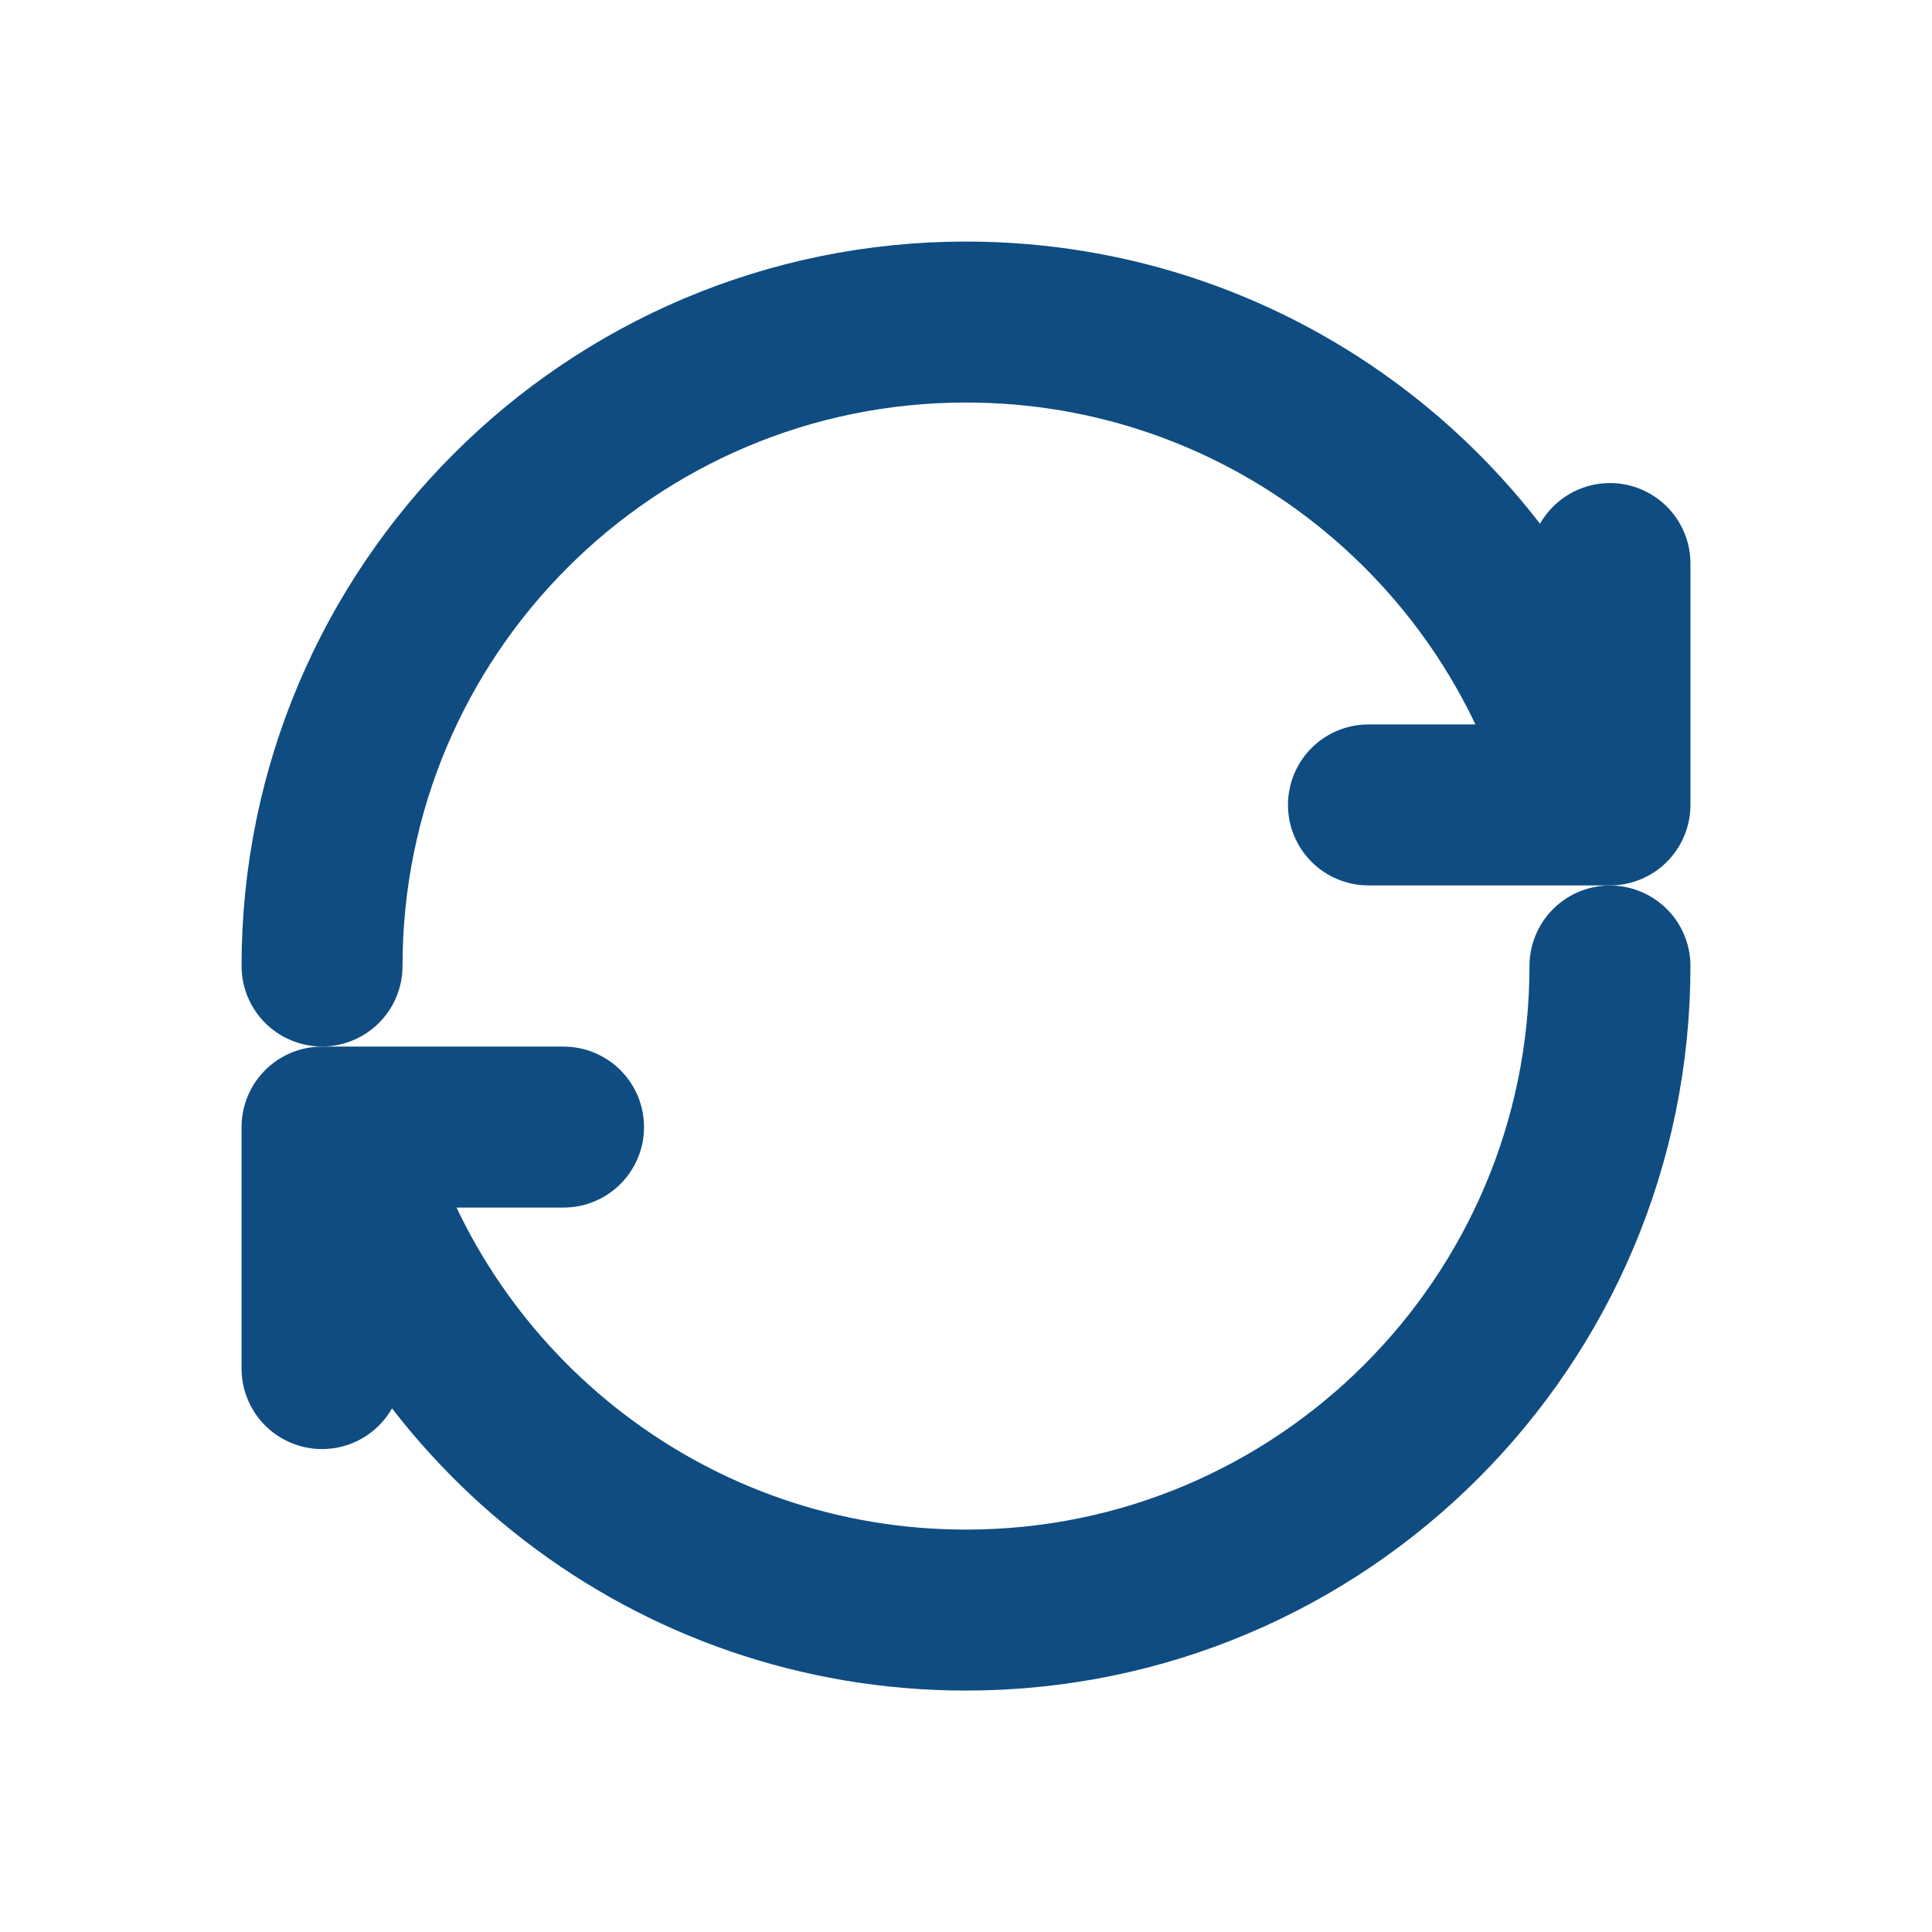
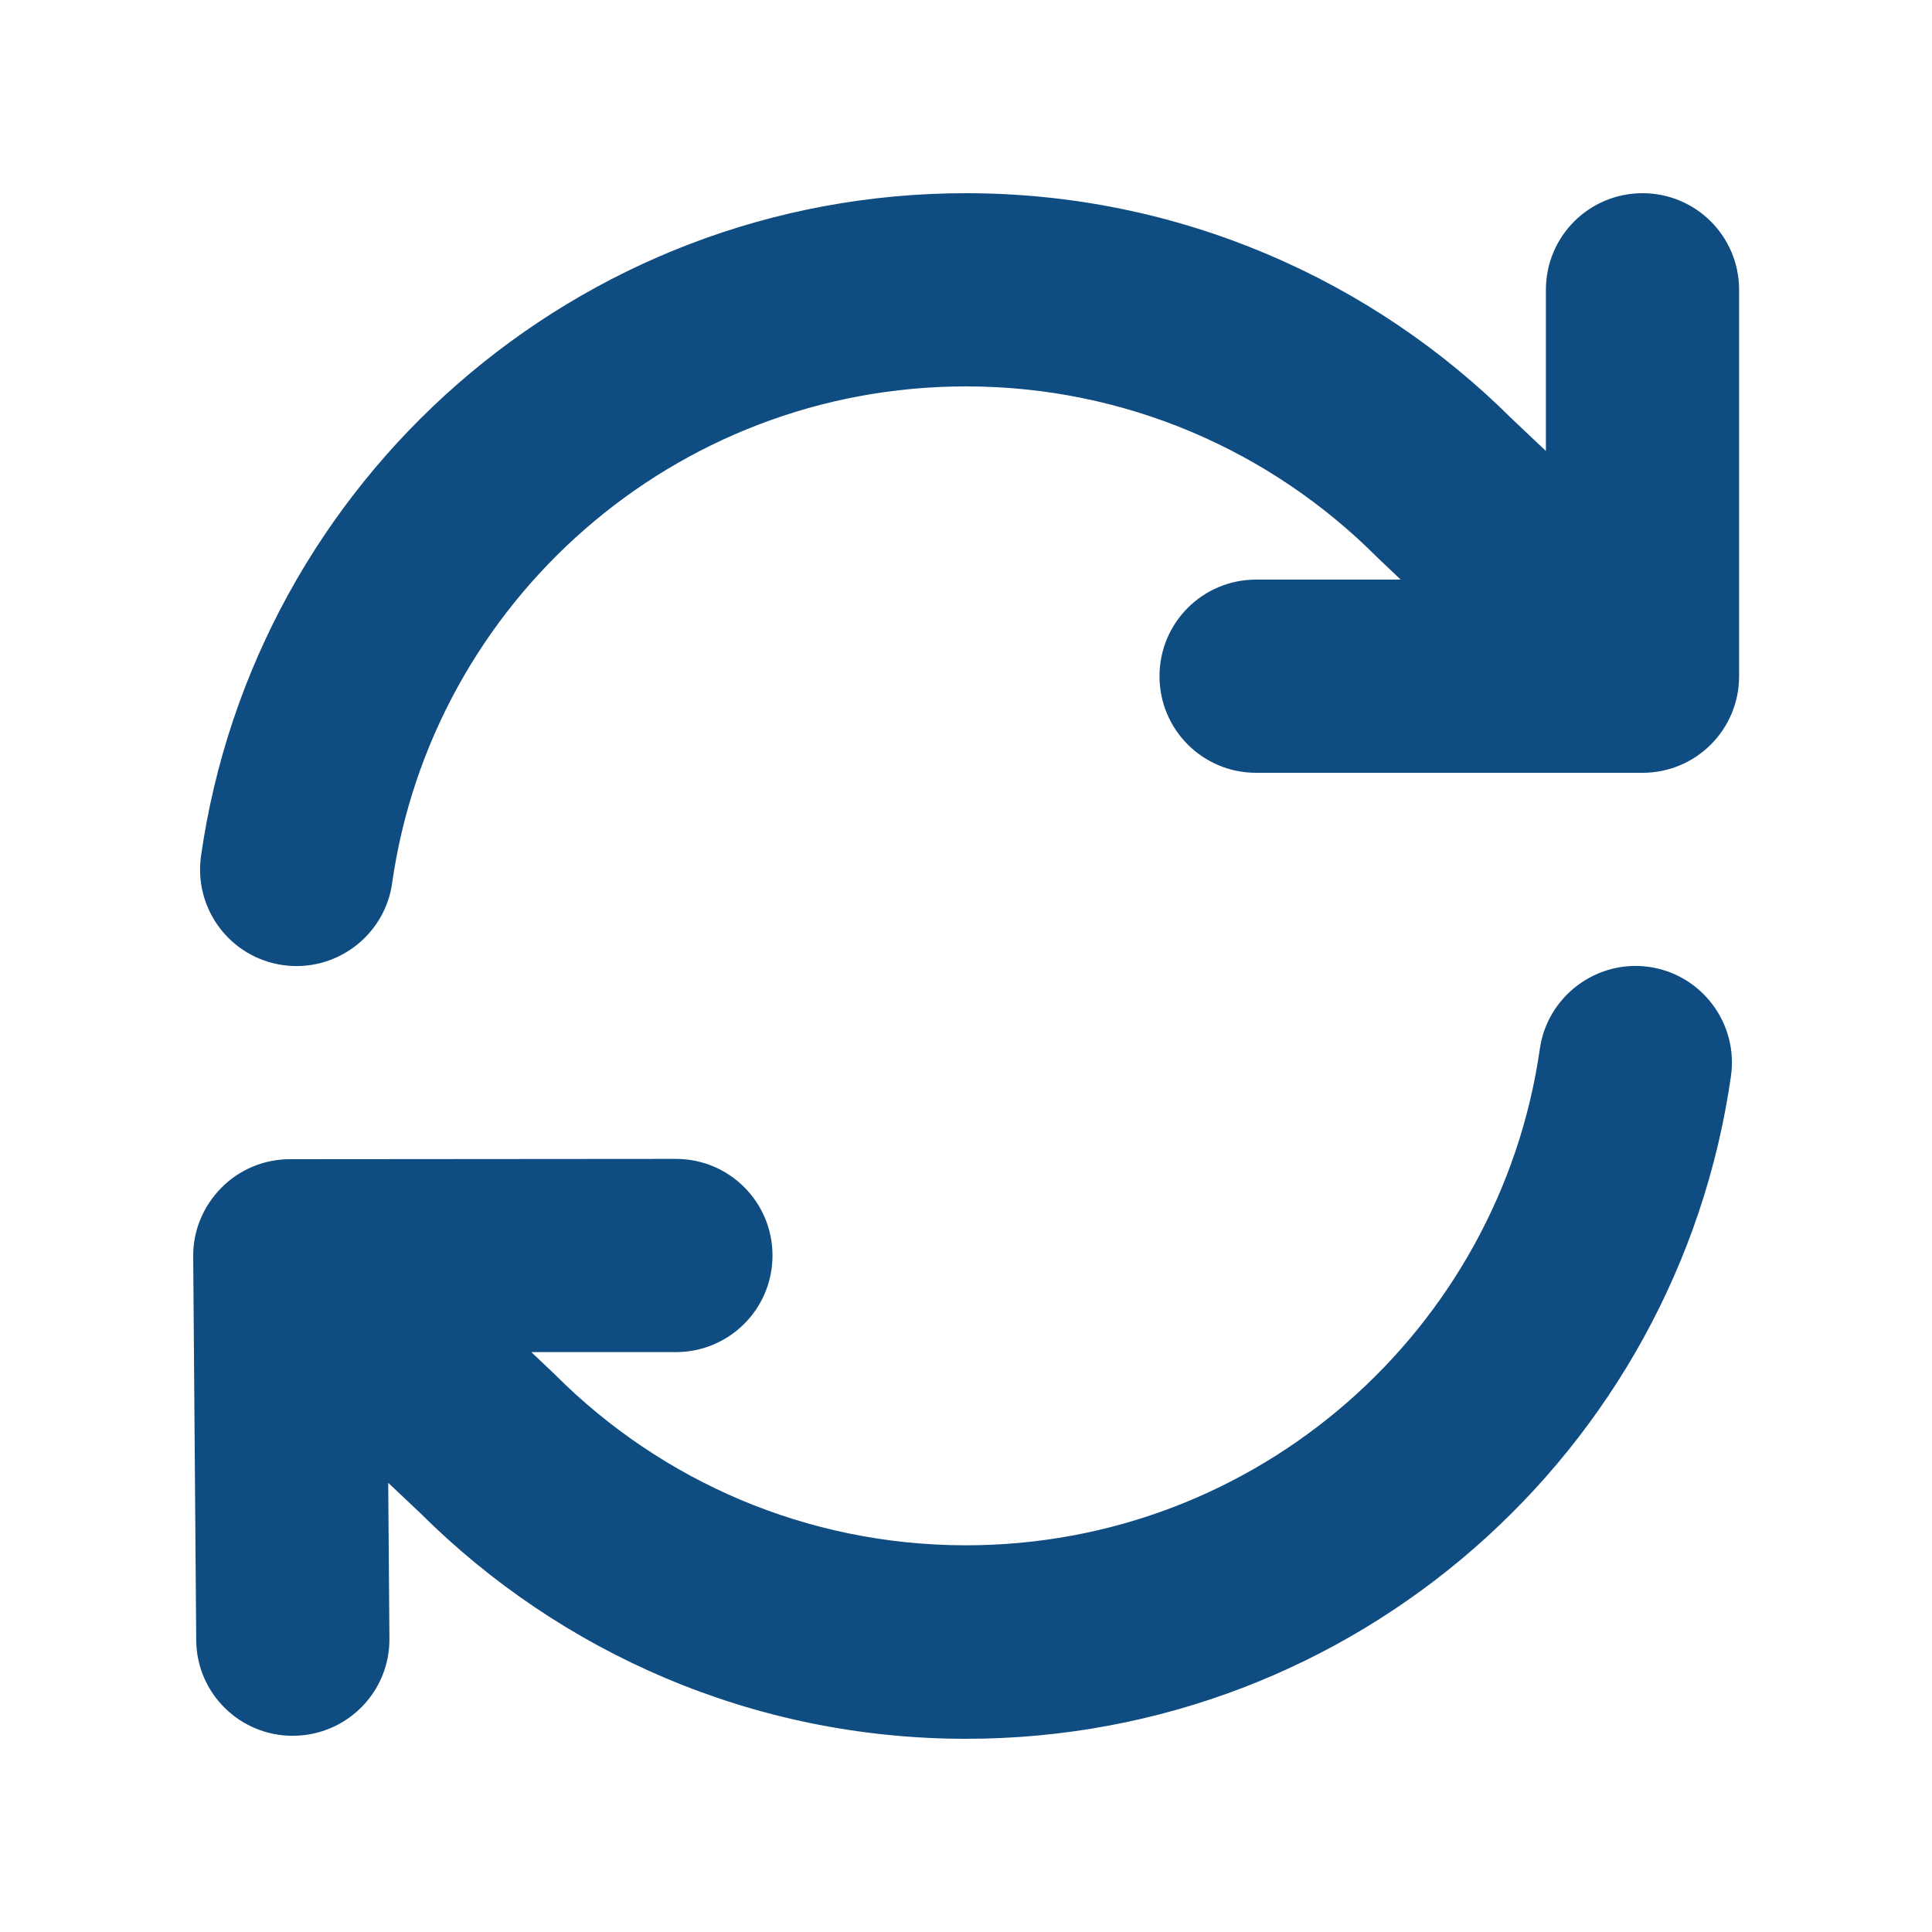
- <svg xmlns="http://www.w3.org/2000/svg" width="16" height="16" viewBox="0 0 16 16" fill="none">
-   <path d="M13.333 8C13.333 10.946 10.945 13.334 8 13.334C5.56 13.334 3.503 11.696 2.868 9.462" stroke="#0F4C81" stroke-width="1.333" stroke-linecap="round" stroke-linejoin="round" />
-   <path d="M2.667 11.334V9.334H4.667" stroke="#0F4C81" stroke-width="1.333" stroke-linecap="round" stroke-linejoin="round" />
-   <path d="M2.667 8C2.667 5.055 5.055 2.667 8 2.667C10.44 2.667 12.497 4.304 13.132 6.539" stroke="#0F4C81" stroke-width="1.333" stroke-linecap="round" stroke-linejoin="round" />
-   <path d="M13.333 4.667V6.666H11.333" stroke="#0F4C81" stroke-width="1.333" stroke-linecap="round" stroke-linejoin="round" />
+ <svg xmlns="http://www.w3.org/2000/svg" width="16" height="16" viewBox="0 0 640 640" fill="none">
+   <path d="M129.9 292.5C143.2 199.5 223.3 128 320 128C373 128 421 149.5 455.8 184.2C456 184.4 456.2 184.6 456.4 184.8L464 192L416.1 192C398.4 192 384.1 206.3 384.1 224C384.1 241.7 398.4 256 416.1 256L544.1 256C561.8 256 576.1 241.7 576.1 224L576.1 96C576.1 78.3 561.8 64 544.1 64C526.4 64 512.1 78.3 512.1 96L512.1 149.4L500.8 138.7C454.5 92.6 390.5 64 320 64C191 64 84.3 159.4 66.6 283.5C64.1 301 76.2 317.2 93.7 319.7C111.2 322.2 127.4 310 129.9 292.6zM573.4 356.5C575.9 339 563.7 322.8 546.3 320.3C528.9 317.8 512.6 330 510.1 347.4C496.8 440.4 416.7 511.9 320 511.9C267 511.9 219 490.4 184.2 455.7C184 455.5 183.8 455.3 183.6 455.1L176 447.9L223.9 447.9C241.6 447.9 255.9 433.6 255.9 415.9C255.9 398.2 241.6 383.9 223.9 383.9L96 384C87.5 384 79.3 387.4 73.3 393.5C67.3 399.6 63.9 407.7 64 416.3L65 543.3C65.1 561 79.6 575.2 97.3 575C115 574.8 129.2 560.4 129 542.7L128.6 491.2L139.3 501.3C185.6 547.4 249.5 576 320 576C449 576 555.7 480.6 573.4 356.5z" fill="#0F4C81" />
</svg>
